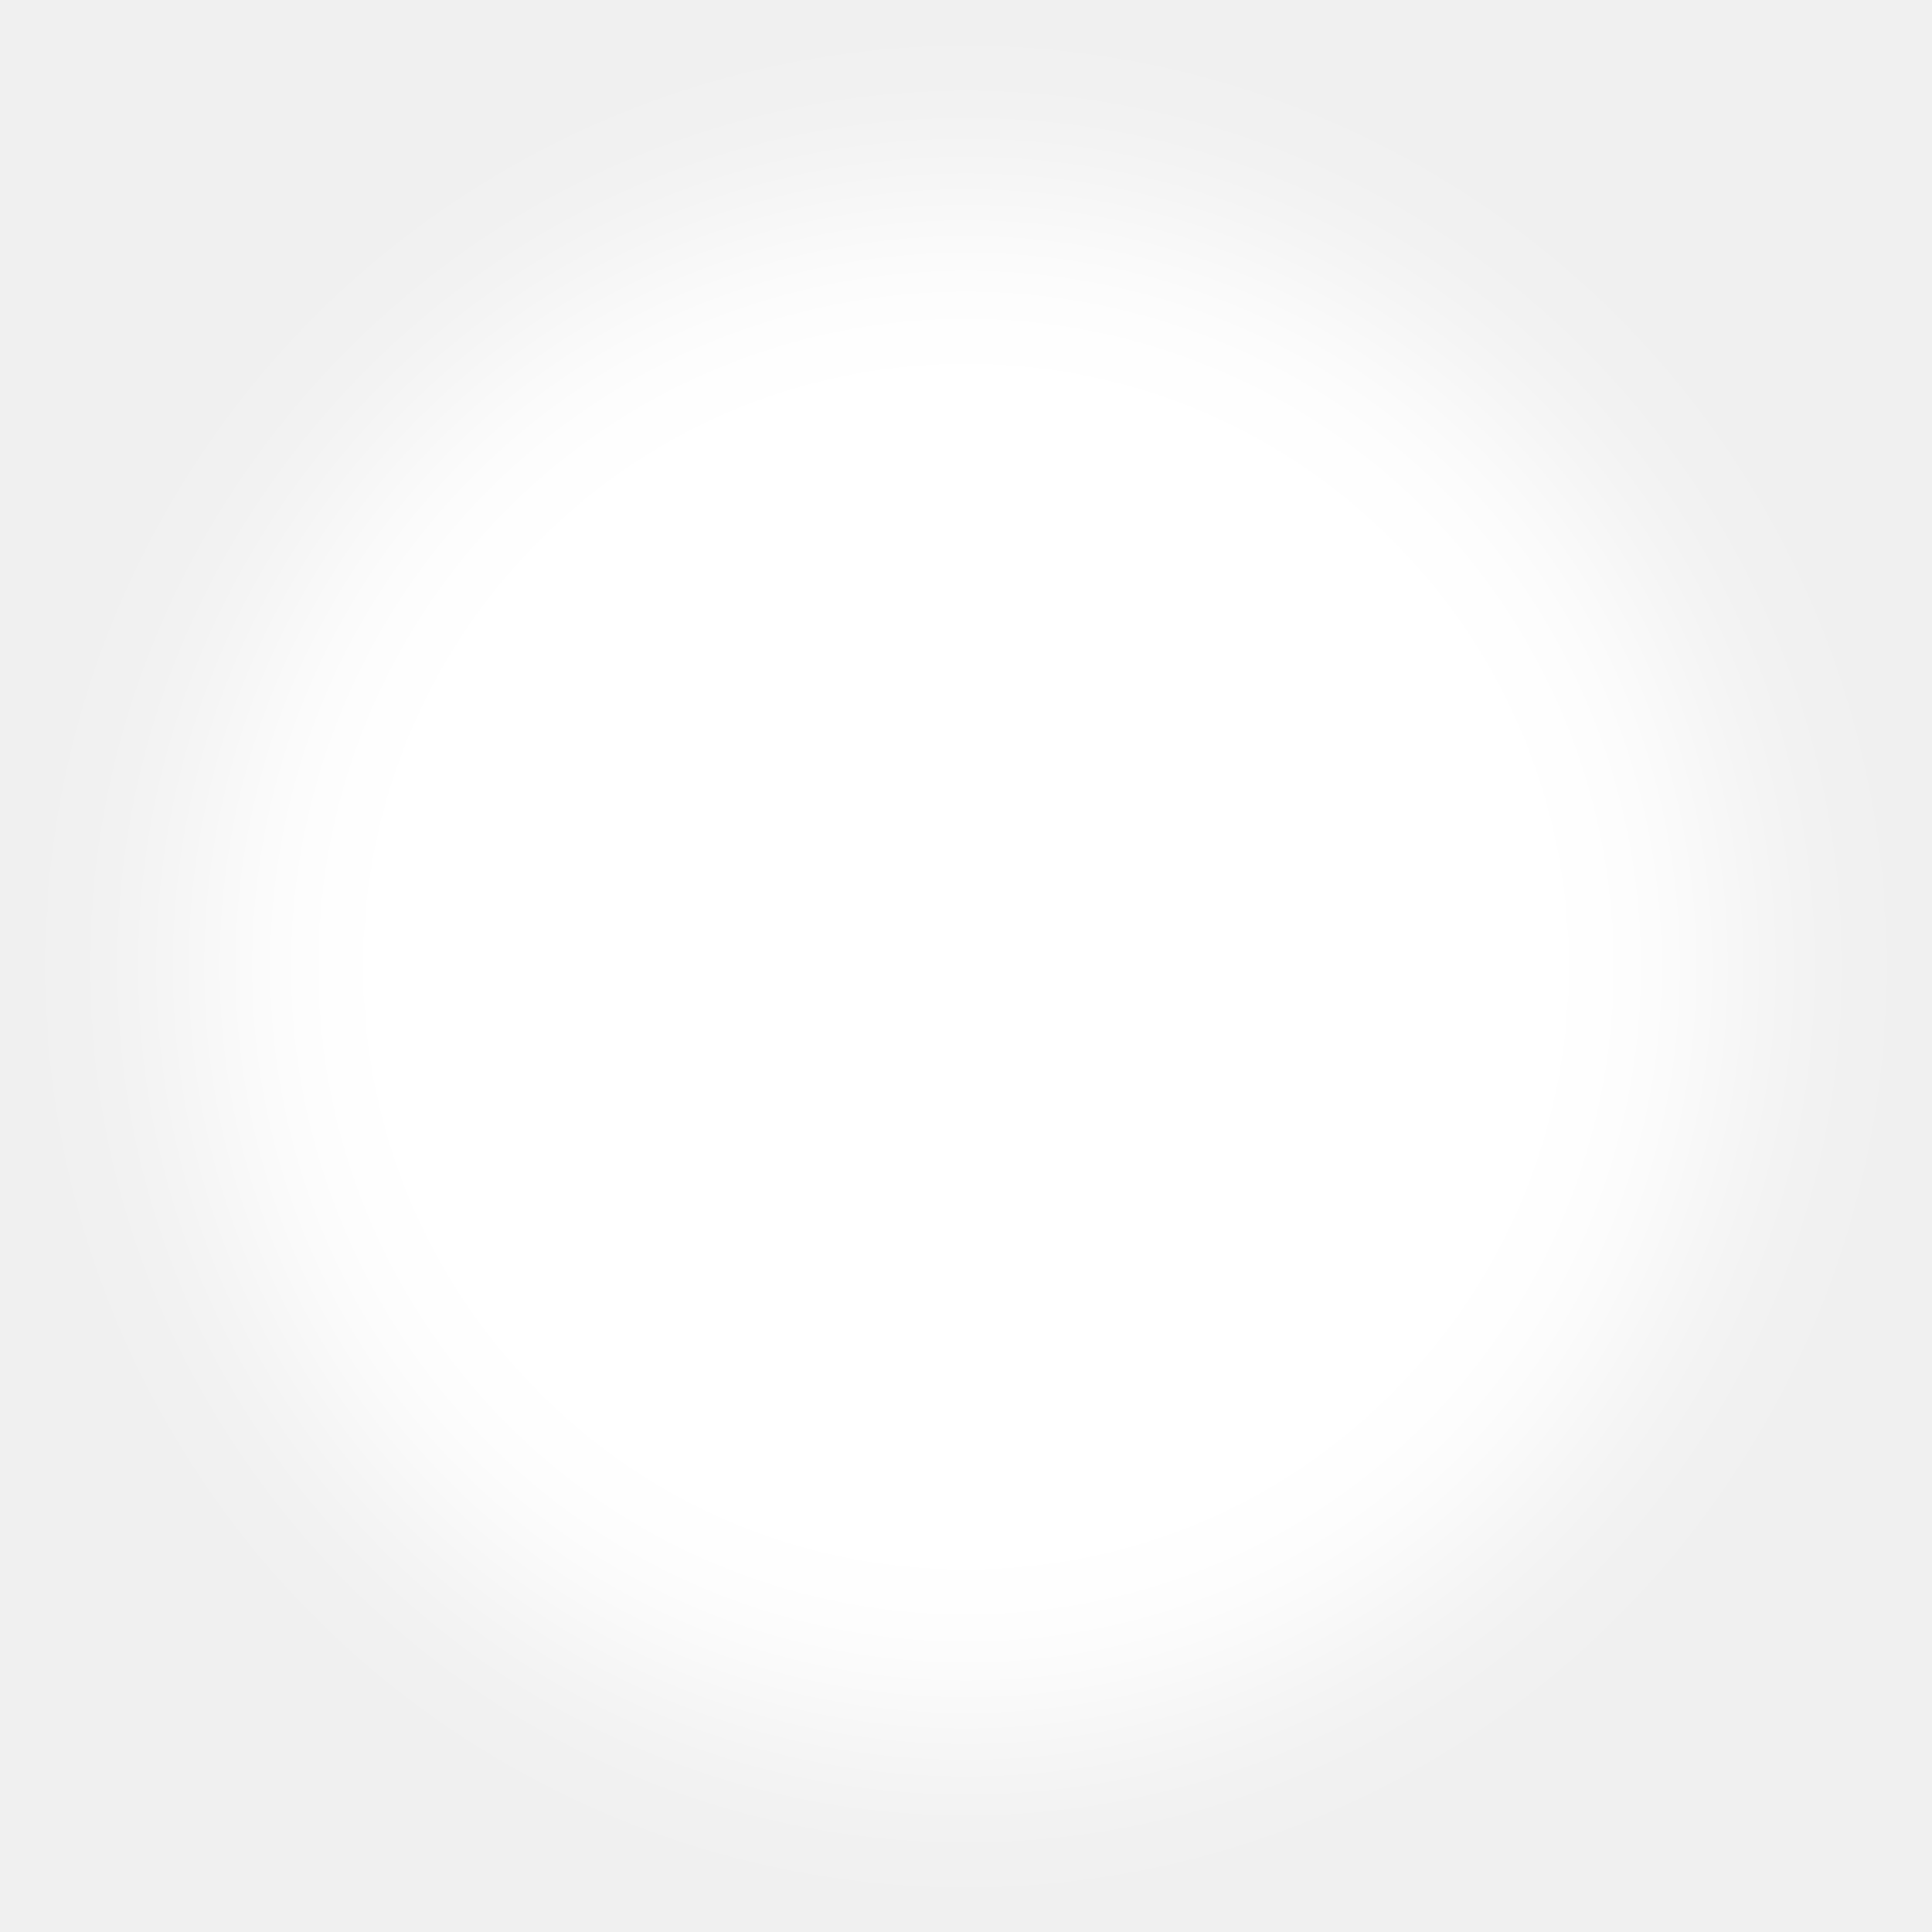
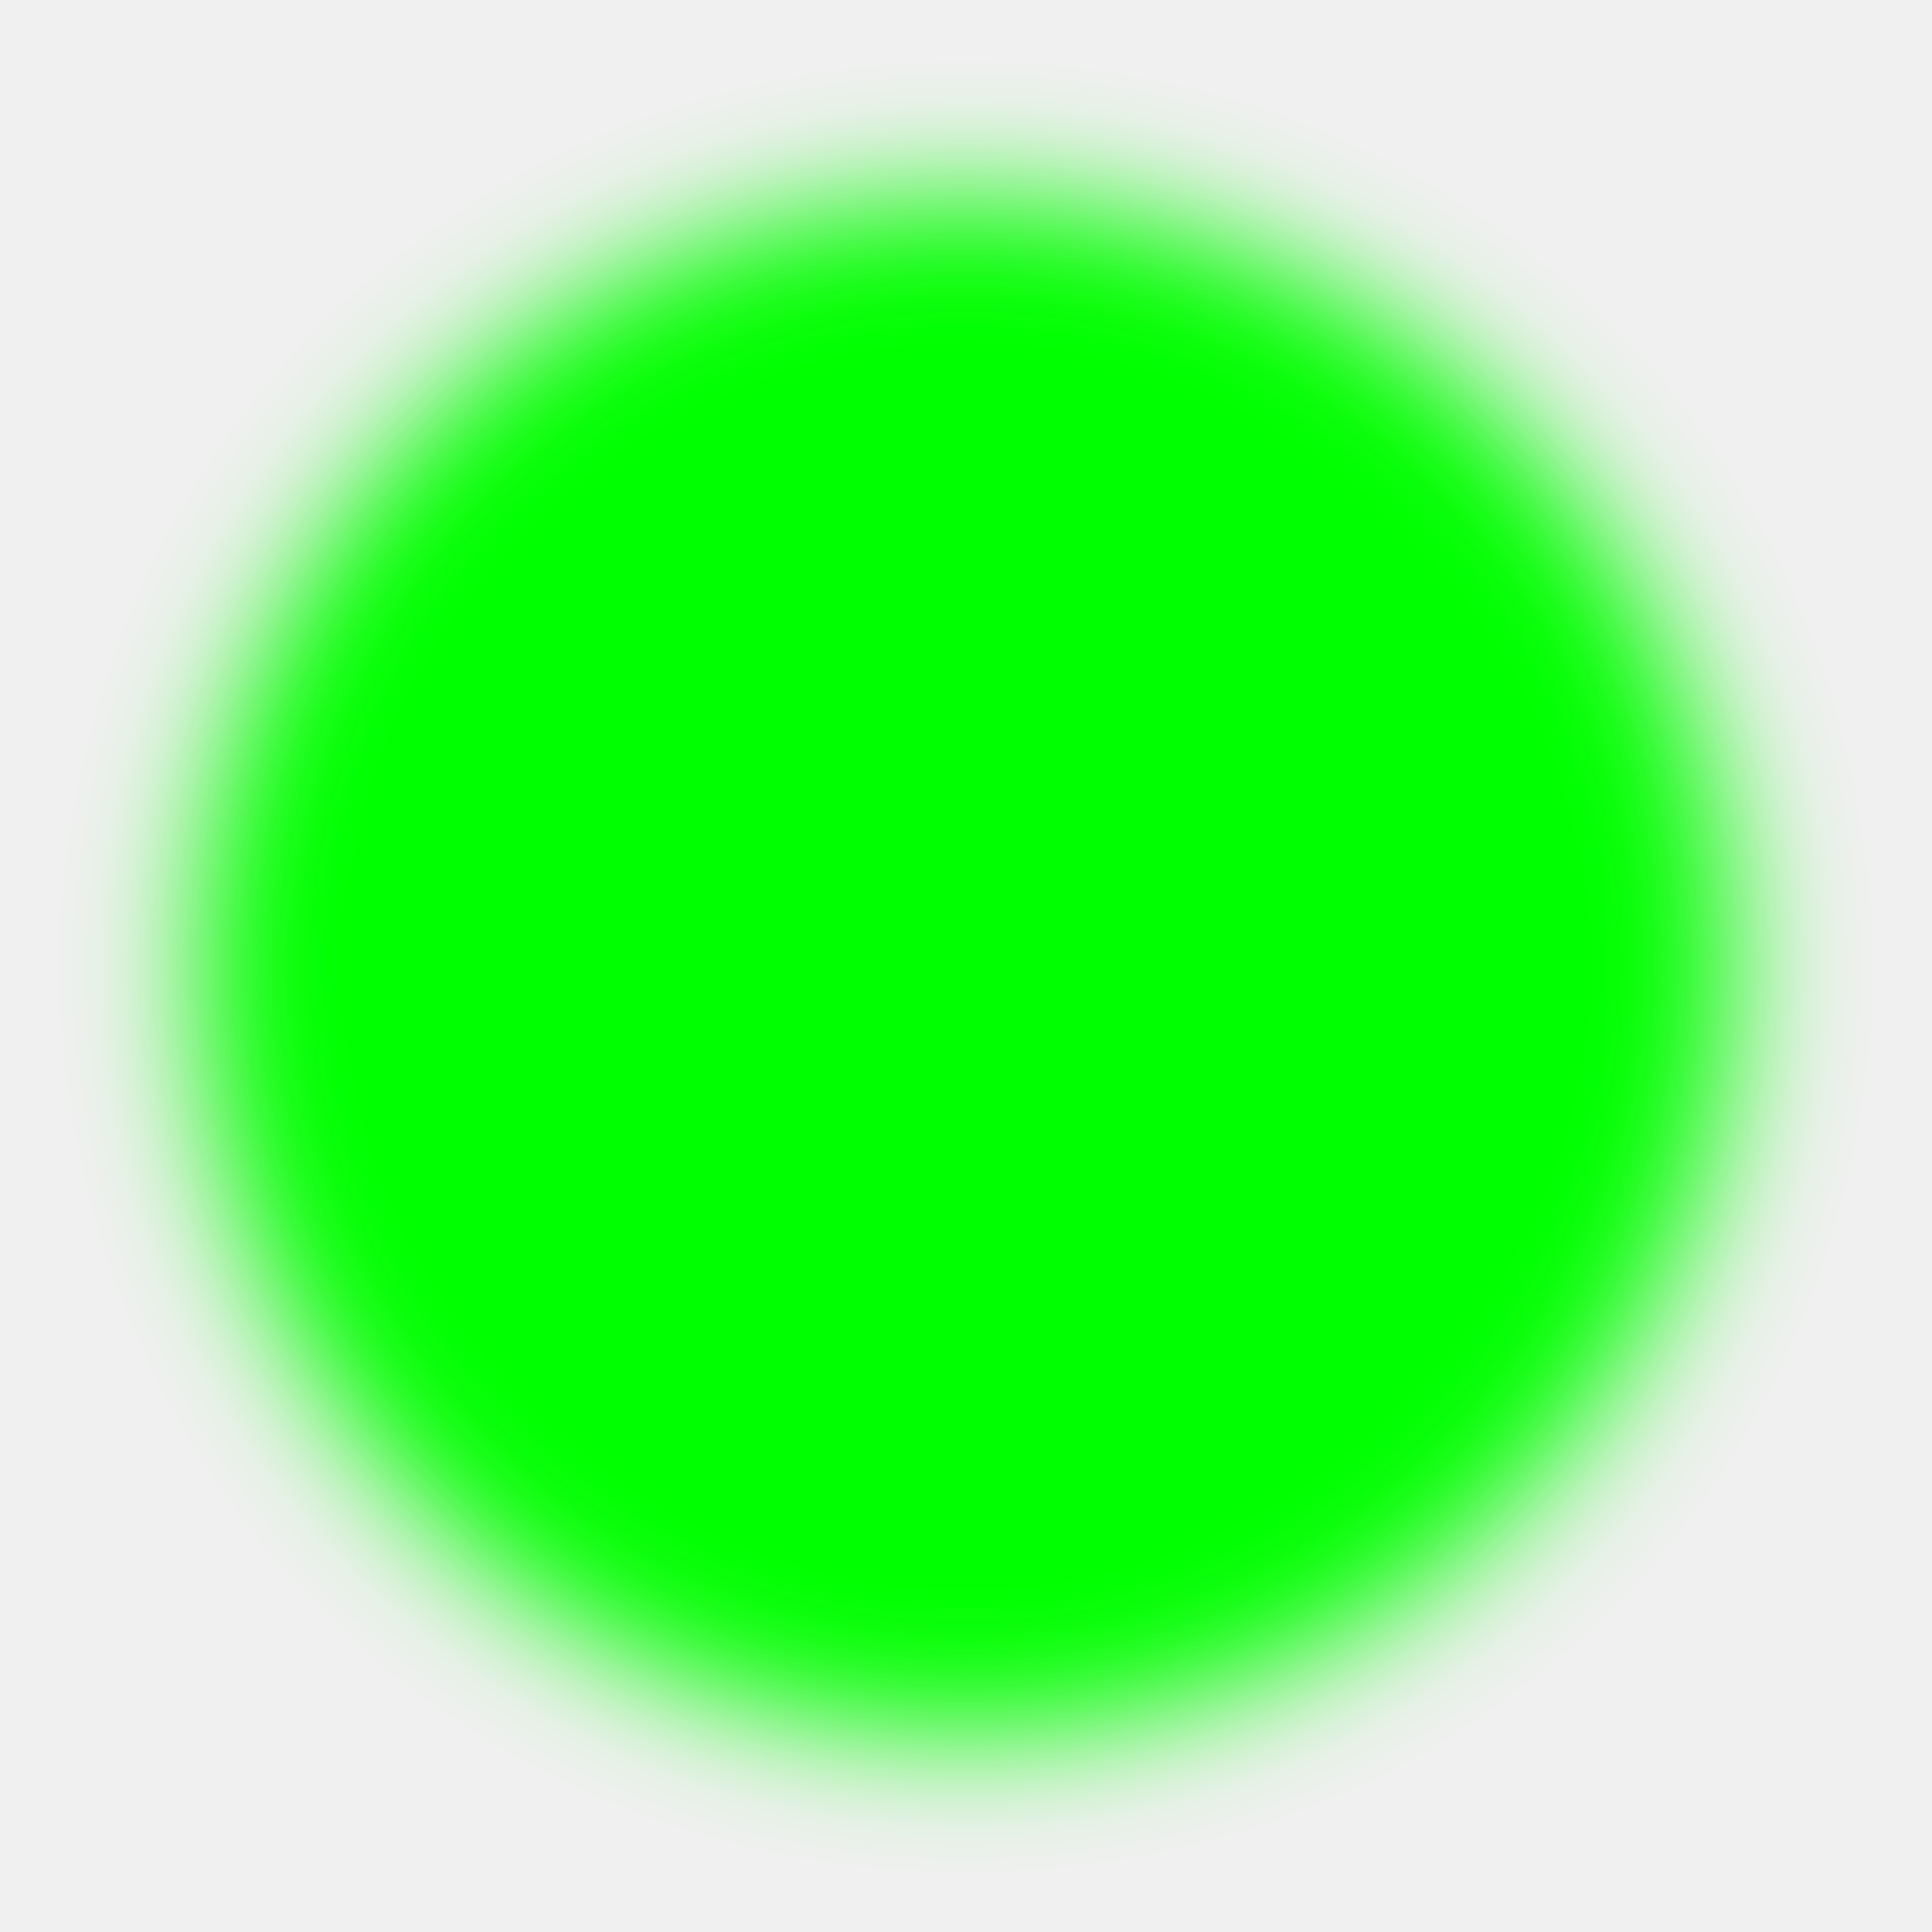
<svg xmlns="http://www.w3.org/2000/svg" id="svg2" height="8" width="8" version="1.1" viewBox="0 0 8 8">
  <defs id="defs4">
    <filter id="filter4147" style="color-interpolation-filters:sRGB" height="1.288" width="1.288" y="-.144" x="-.144">
-       <feGaussianBlur id="feGaussianBlur4149" stdDeviation="0.36" />
+       <feGaussianBlur id="feGaussianBlur4149" stdDeviation="0.25" />
    </filter>
  </defs>
-   <g id="layer1" transform="translate(0 -1044.4)" fill="#fff">
+   <g id="layer1" transform="translate(0 -1044.4)" fill="#00ff00">
    <circle id="path4138" cx="4" cy="1048.4" r="2.117" />
    <path id="circle4142" style="color-rendering:auto;text-decoration-color:#000000;color:#000000;isolation:auto;mix-blend-mode:normal;shape-rendering:auto;solid-color:#000000;block-progression:tb;text-decoration-line:none;text-decoration-style:solid;image-rendering:auto;white-space:normal;text-indent:0;text-transform:none" d="m4 1045.4c-1.645 0-3 1.355-3 3s1.355 3 3 3 3-1.355 3-3-1.355-3-3-3zm0 2c0.564 0 1 0.436 1 1 0 0.564-0.436 1-1 1s-1-0.436-1-1c0-0.564 0.436-1 1-1z" transform="matrix(1.0584 0 0 1.0584 -.2336 -61.224)" filter="url(#filter4147)" />
  </g>
</svg>
